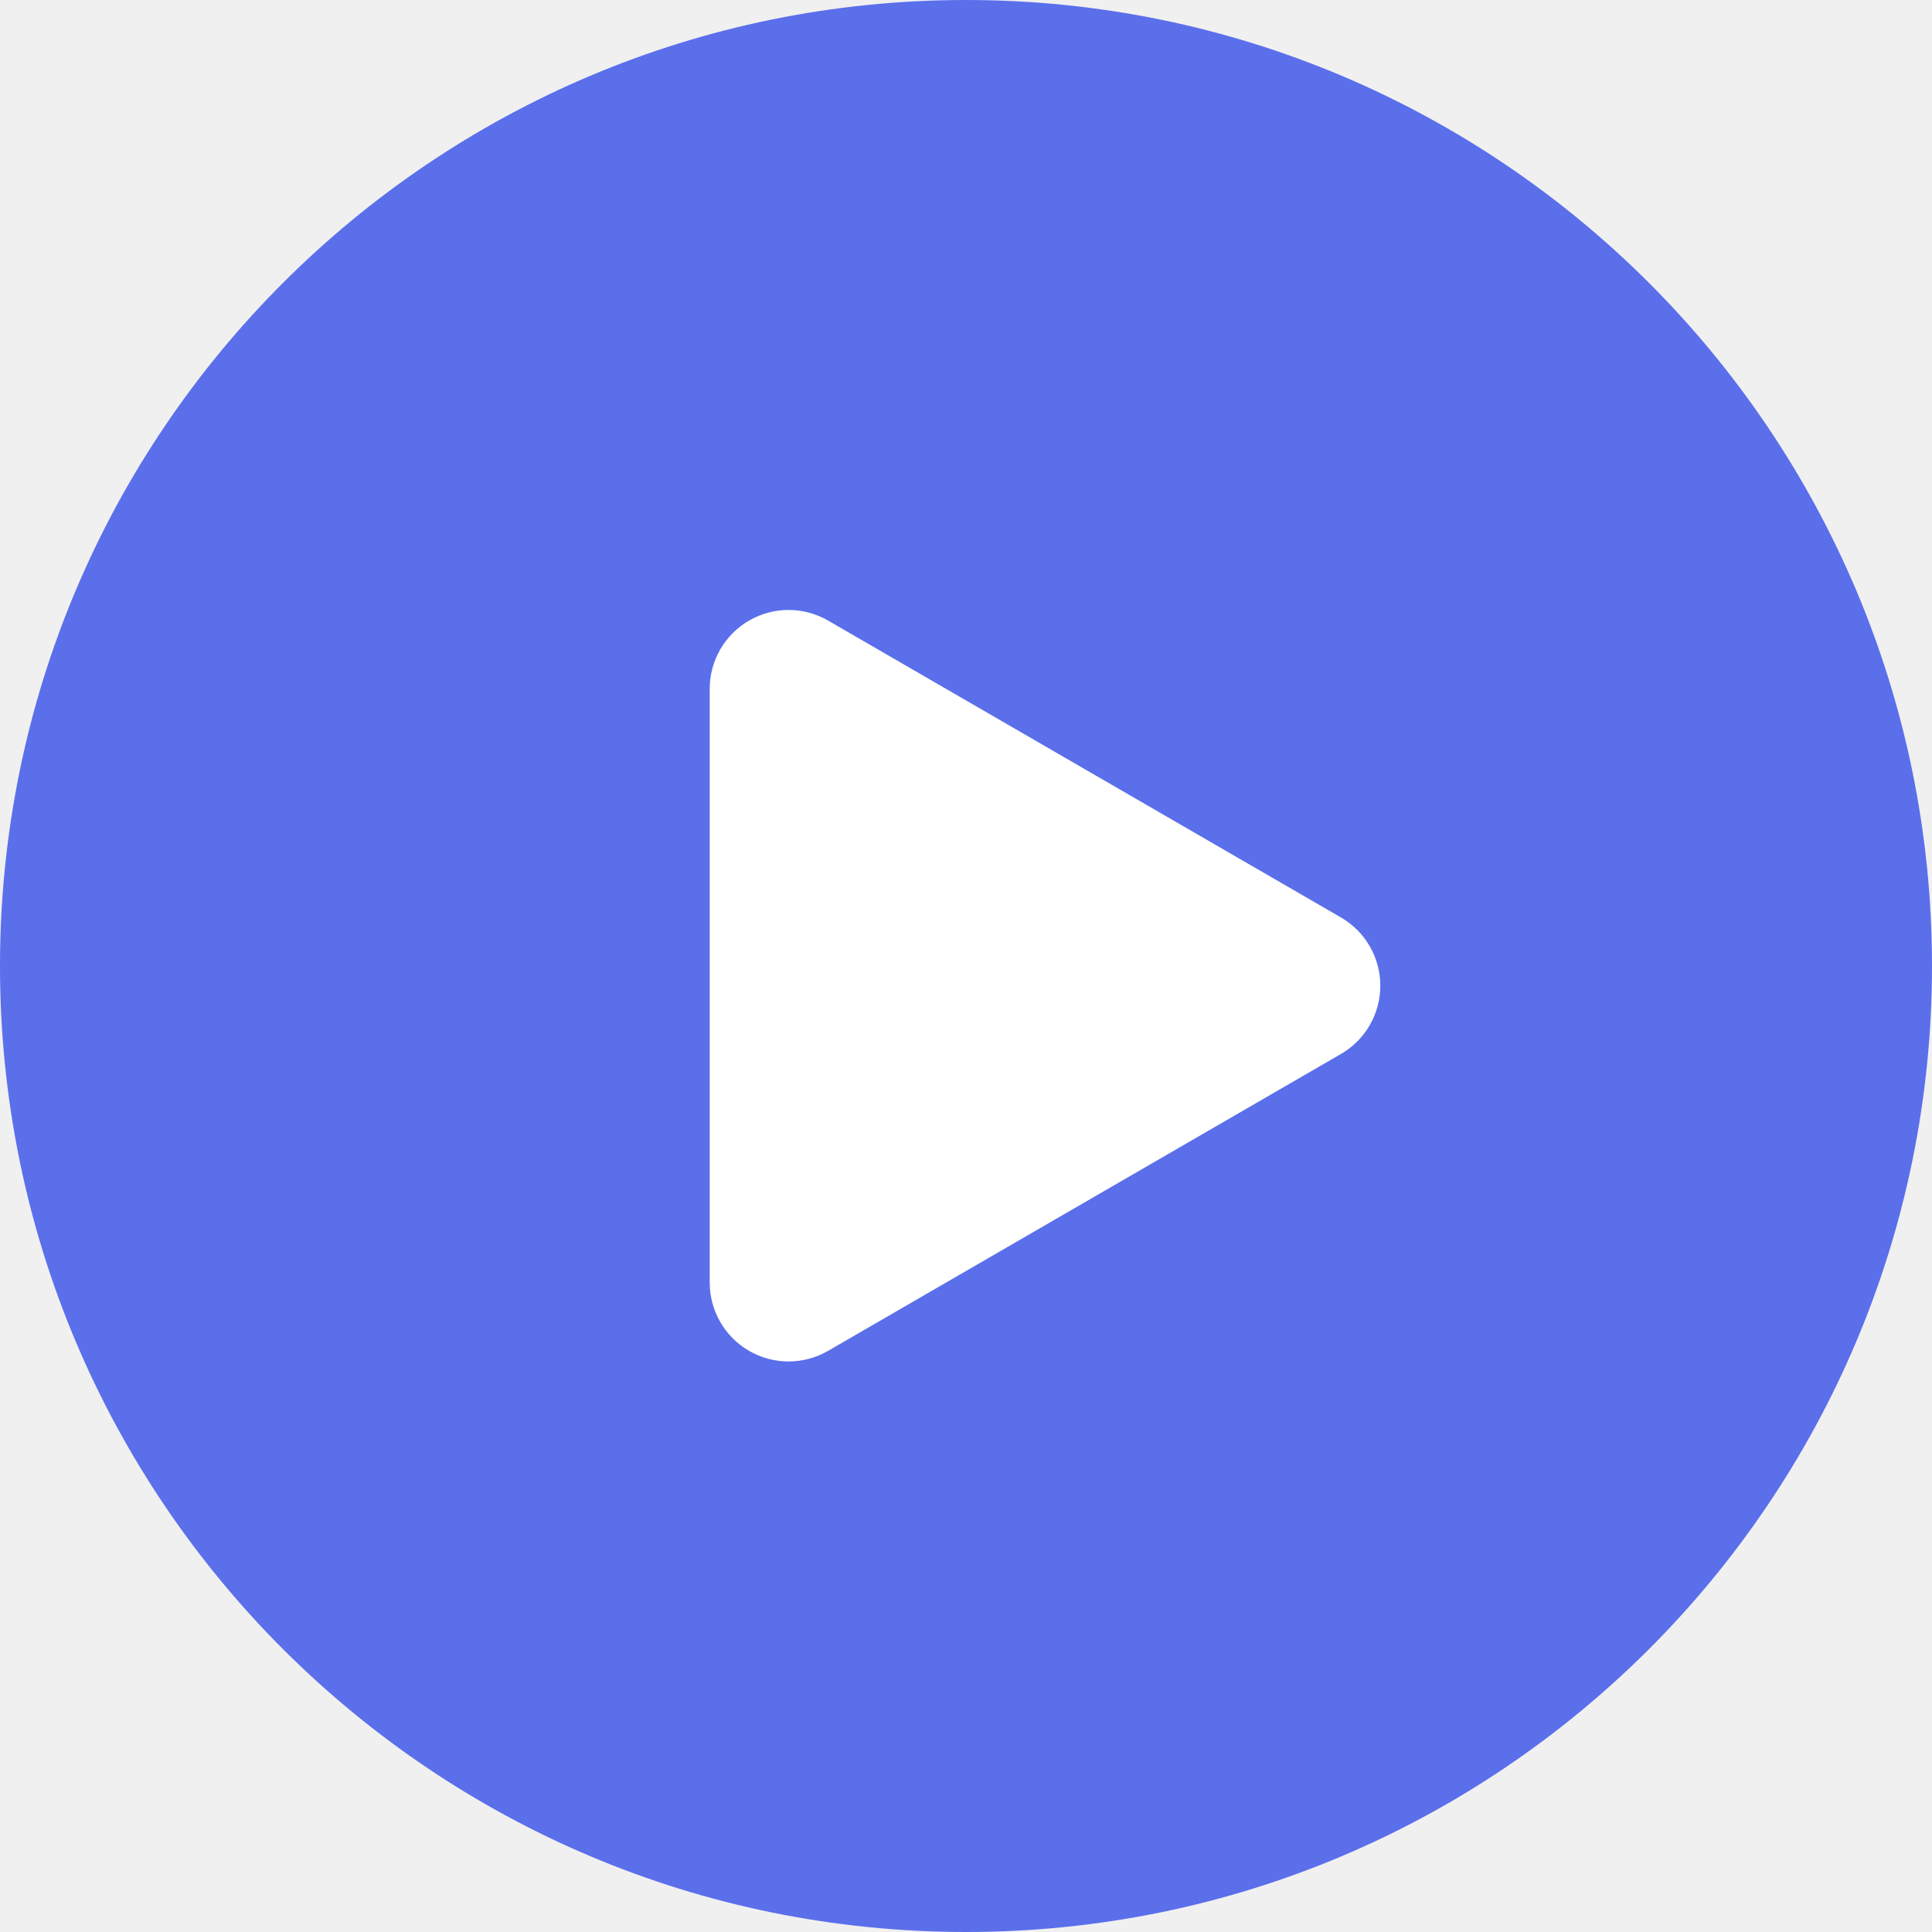
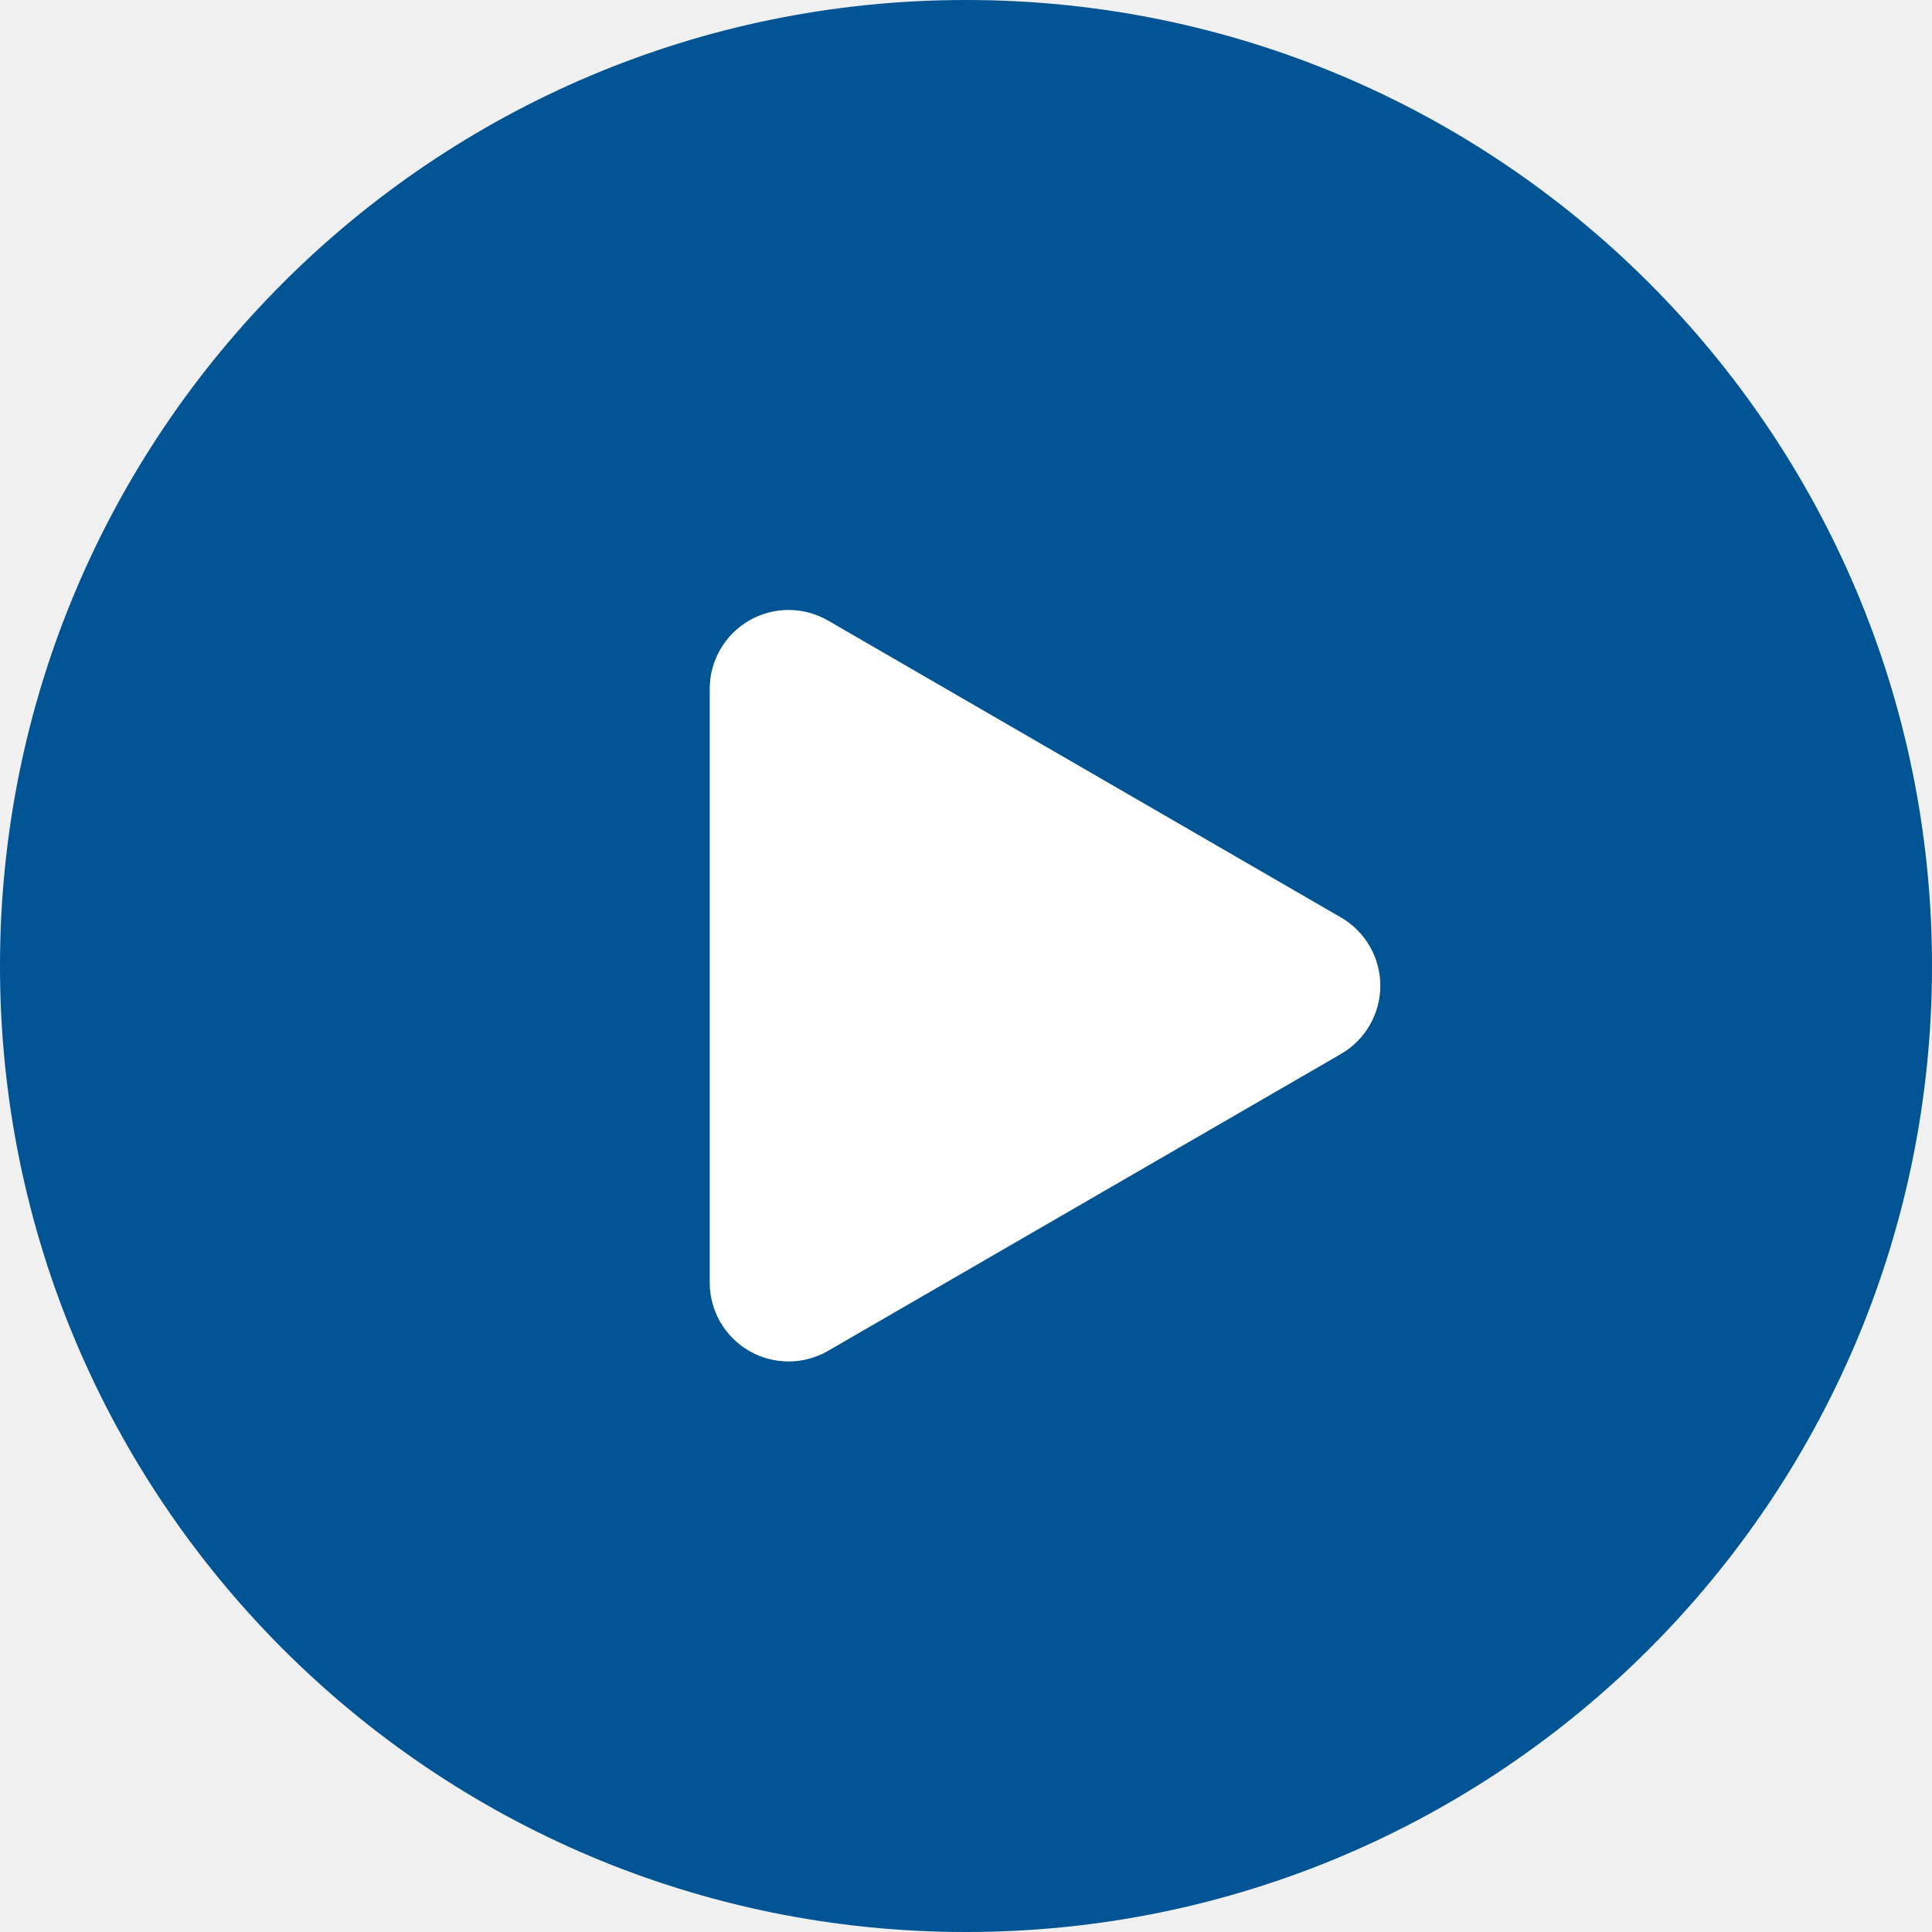
<svg xmlns="http://www.w3.org/2000/svg" width="49" height="49" viewBox="0 0 49 49">
  <g id="组_70" data-name="组 70" transform="translate(-157 -509)">
-     <circle id="椭圆_11" data-name="椭圆 11" cx="24.5" cy="24.5" r="24.5" transform="translate(157 509)" fill="#5b6feb" />
+     <circle id="椭圆_11" data-name="椭圆 11" cx="24.5" cy="24.5" r="24.5" transform="translate(157 509)" fill="rgb(0, 84, 148)" />
    <path id="多边形_1" data-name="多边形 1" d="M9.269,2.99a2,2,0,0,1,3.462,0L20.262,16a2,2,0,0,1-1.731,3H3.469a2,2,0,0,1-1.731-3Z" transform="translate(194 523) rotate(90)" fill="#fff" />
  </g>
</svg>
